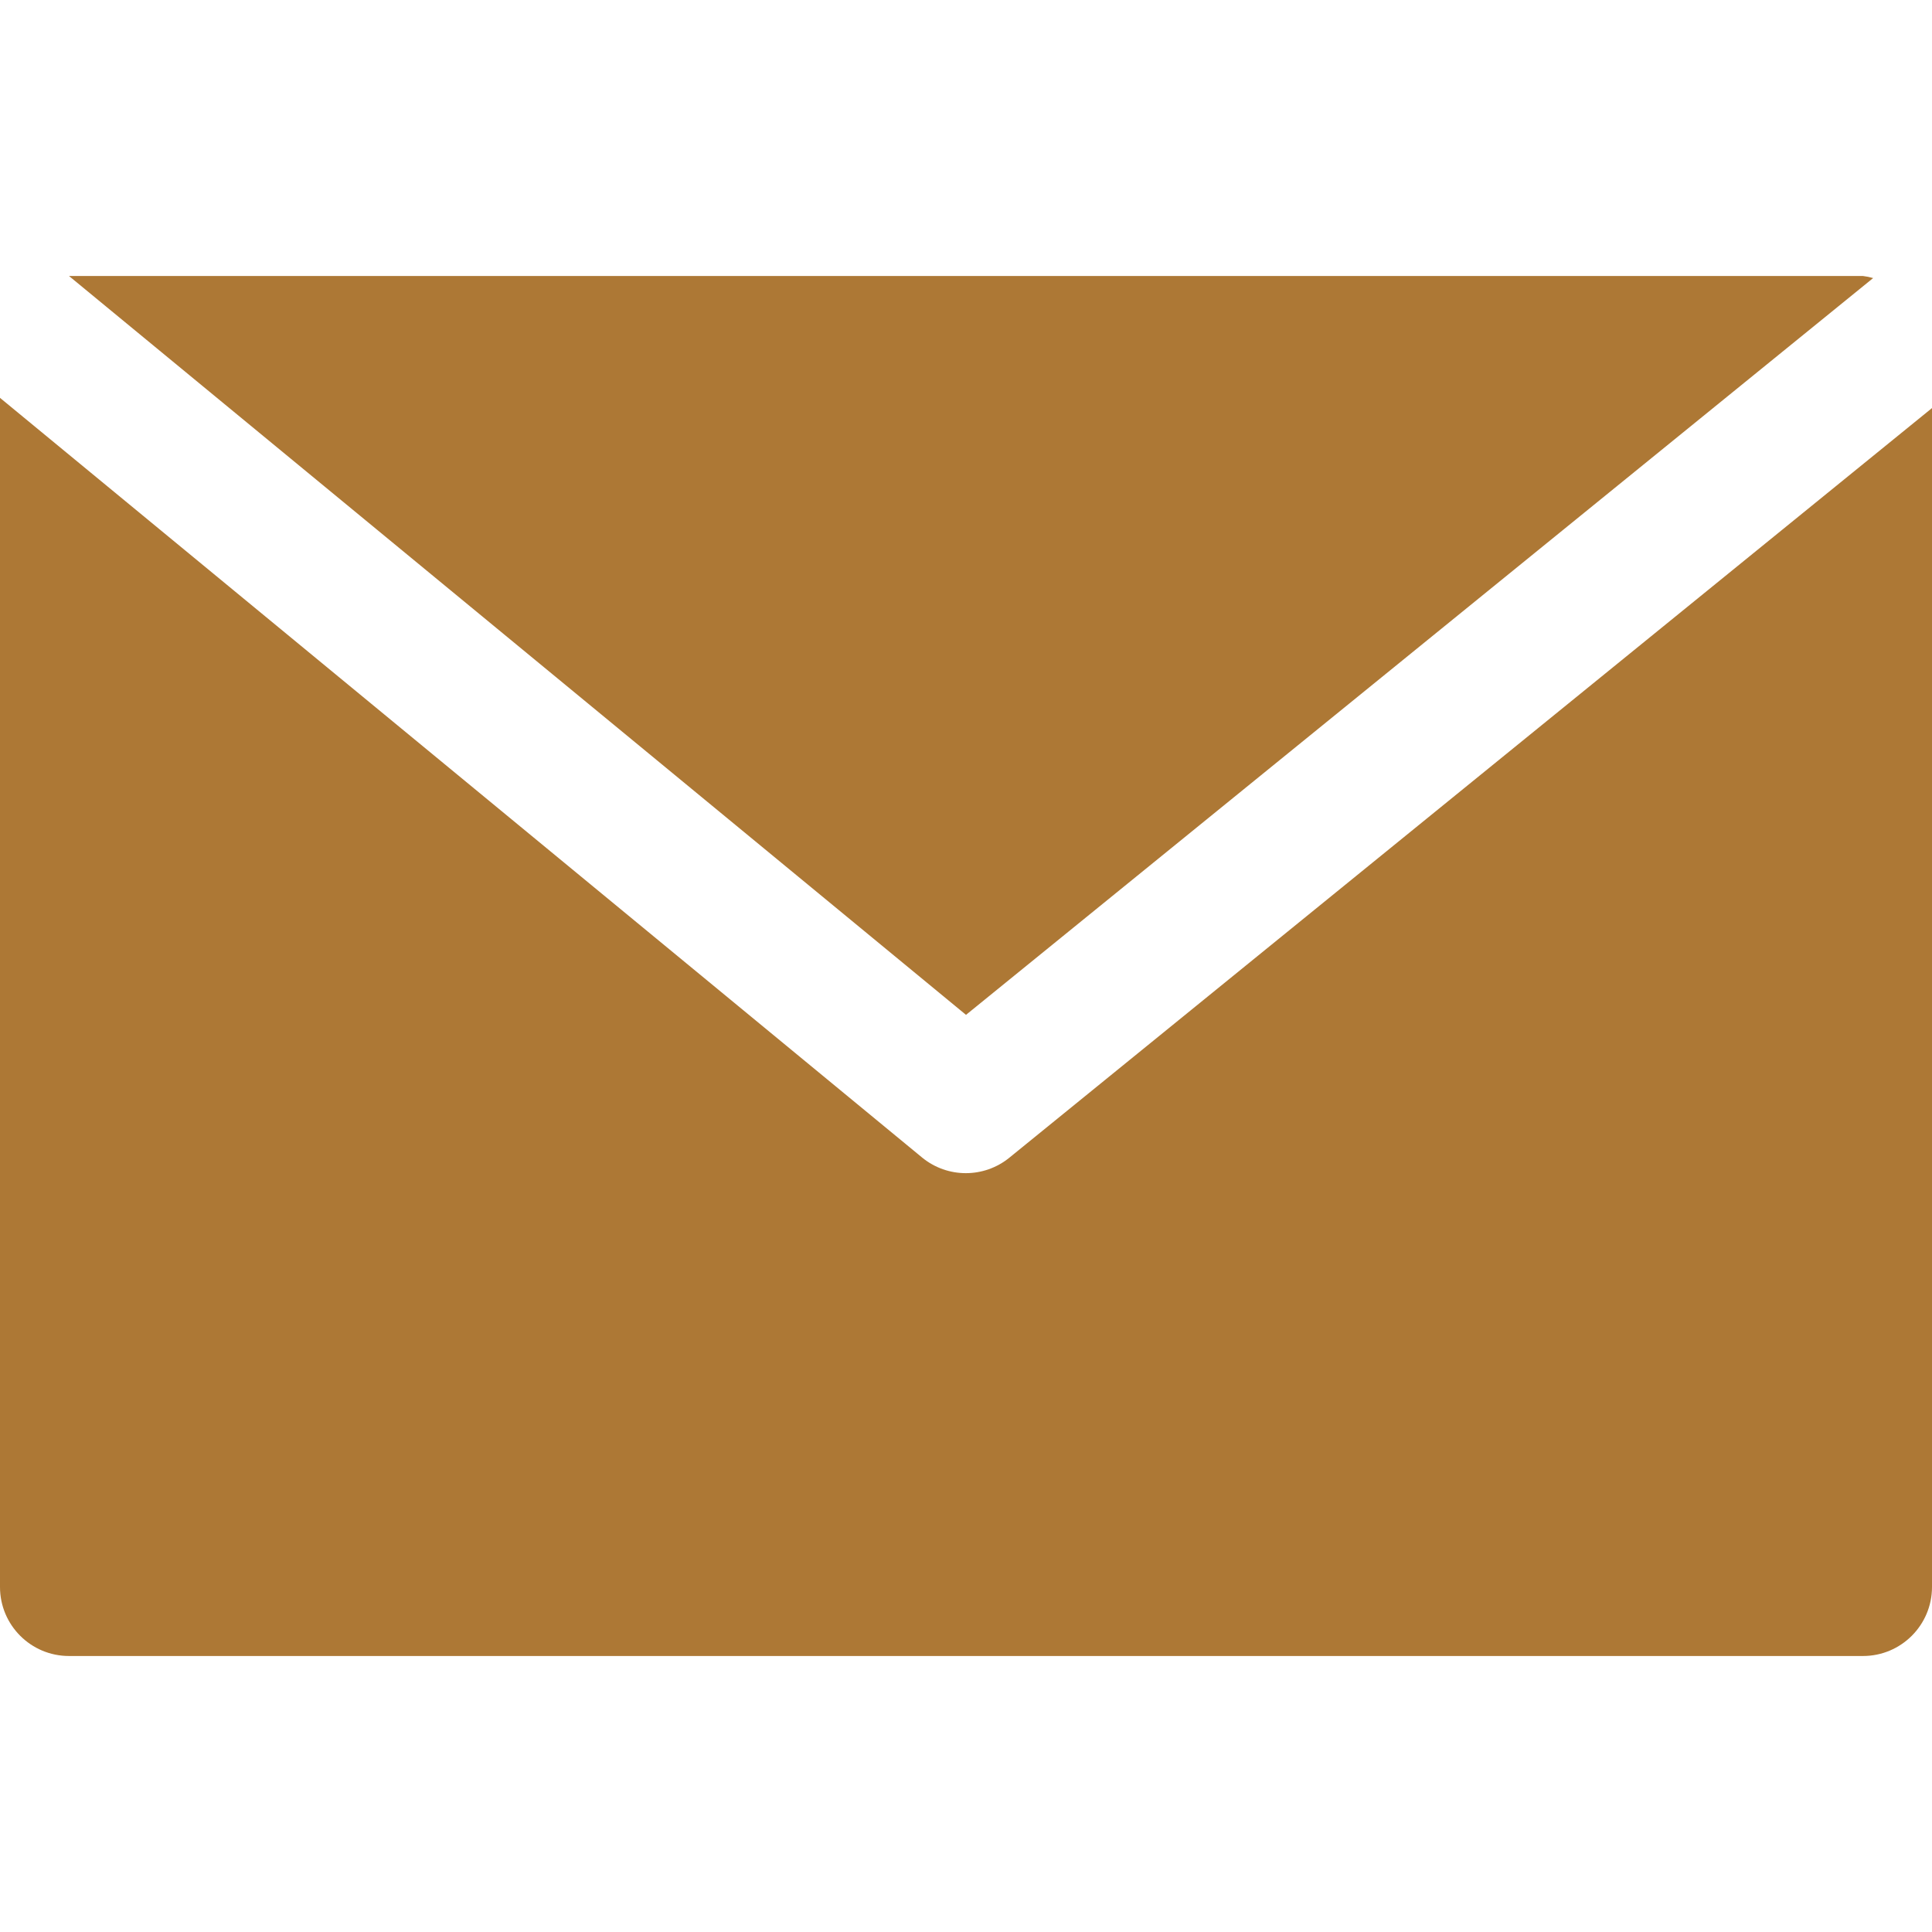
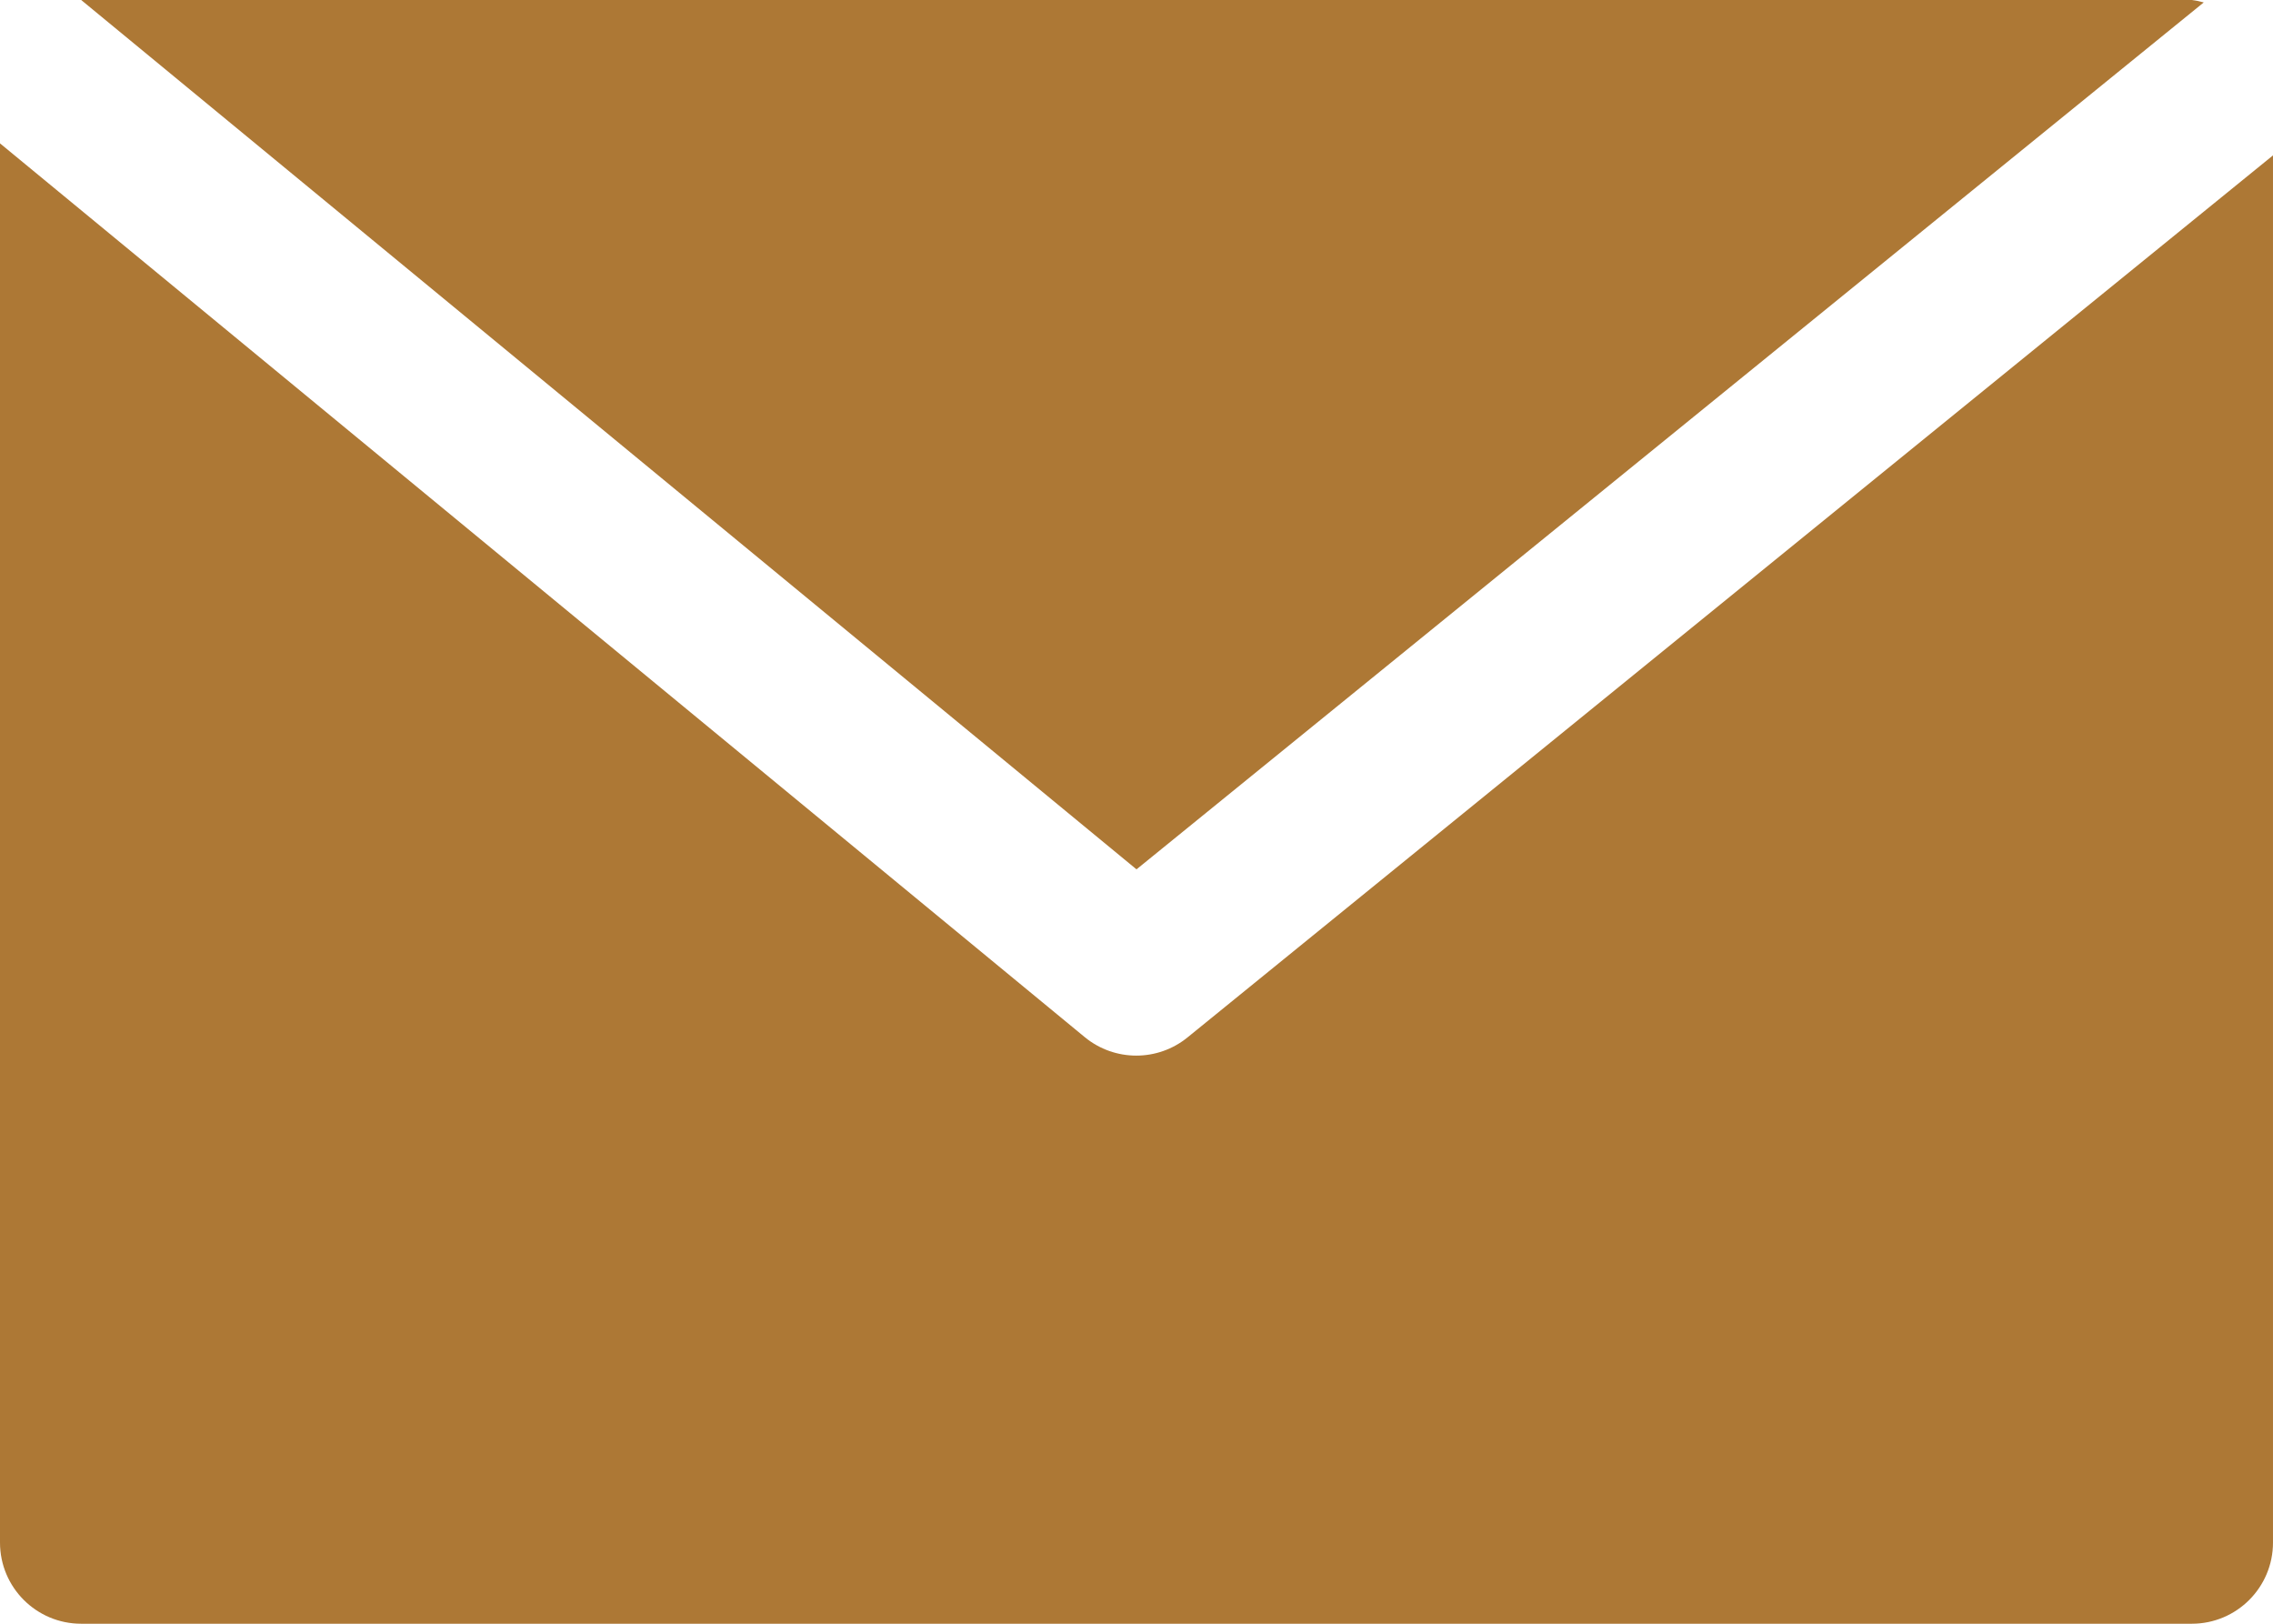
- <svg xmlns="http://www.w3.org/2000/svg" version="1.1" fill="#AD7835" id="Capa_1" x="0px" y="0px" viewBox="0 0 477.867 477.867" style="enable-background:new 0 0 477.867 477.867;" xml:space="preserve">
-   <g>
-     <g>
-       <path d="M460.8,68.267H17.067l221.867,182.75L463.309,68.779C462.488,68.539,461.649,68.368,460.8,68.267z" />
+ <svg xmlns="http://www.w3.org/2000/svg" width="126.436mm" height="90.311mm" viewBox="0 0 126.436 90.311" version="1.1" id="svg5">
+   <defs id="defs2" />
+   <g id="layer1" transform="translate(-40.46632,-58.90843)">
+     <g style="fill:#ad7835;fill-opacity:1" id="g334" transform="matrix(0.2645833,0,0,0.2645833,40.46632,40.84612)">
+       <g id="g270" style="fill:#ad7835;fill-opacity:1">
+         <g id="g268" style="fill:#ad7835;fill-opacity:1">
+           <path d="M 460.8,68.267 H 17.067 L 238.934,251.017 463.309,68.779 c -0.821,-0.24 -1.66,-0.411 -2.509,-0.512 z" id="path266" style="fill:#ad7835;fill-opacity:1" />
+         </g>
+       </g>
+       <g id="g276" style="fill:#ad7835;fill-opacity:1">
+         <g id="g274" style="fill:#ad7835;fill-opacity:1">
+           <path d="m 249.702,286.31 c -6.288,5.149 -15.335,5.149 -21.623,0 L 0,98.406 V 392.533 C 0,401.959 7.641,409.6 17.067,409.6 H 460.8 c 9.426,0 17.067,-7.641 17.067,-17.067 V 100.932 Z" id="path272" style="fill:#ad7835;fill-opacity:1" />
+         </g>
+       </g>
+       <g id="g278" style="fill:#ad7835;fill-opacity:1" />
+       <g id="g280" style="fill:#ad7835;fill-opacity:1" />
+       <g id="g282" style="fill:#ad7835;fill-opacity:1" />
+       <g id="g284" style="fill:#ad7835;fill-opacity:1" />
+       <g id="g286" style="fill:#ad7835;fill-opacity:1" />
+       <g id="g288" style="fill:#ad7835;fill-opacity:1" />
+       <g id="g290" style="fill:#ad7835;fill-opacity:1" />
+       <g id="g292" style="fill:#ad7835;fill-opacity:1" />
+       <g id="g294" style="fill:#ad7835;fill-opacity:1" />
+       <g id="g296" style="fill:#ad7835;fill-opacity:1" />
+       <g id="g298" style="fill:#ad7835;fill-opacity:1" />
+       <g id="g300" style="fill:#ad7835;fill-opacity:1" />
+       <g id="g302" style="fill:#ad7835;fill-opacity:1" />
+       <g id="g304" style="fill:#ad7835;fill-opacity:1" />
+       <g id="g306" style="fill:#ad7835;fill-opacity:1" />
    </g>
  </g>
-   <g>
-     <g>
-       <path d="M249.702,286.31c-6.288,5.149-15.335,5.149-21.623,0L0,98.406v294.127c0,9.426,7.641,17.067,17.067,17.067H460.8    c9.426,0,17.067-7.641,17.067-17.067V100.932L249.702,286.31z" />
-     </g>
-   </g>
-   <g>
- </g>
-   <g>
- </g>
-   <g>
- </g>
-   <g>
- </g>
-   <g>
- </g>
-   <g>
- </g>
-   <g>
- </g>
-   <g>
- </g>
-   <g>
- </g>
-   <g>
- </g>
-   <g>
- </g>
-   <g>
- </g>
-   <g>
- </g>
-   <g>
- </g>
-   <g>
- </g>
</svg>
